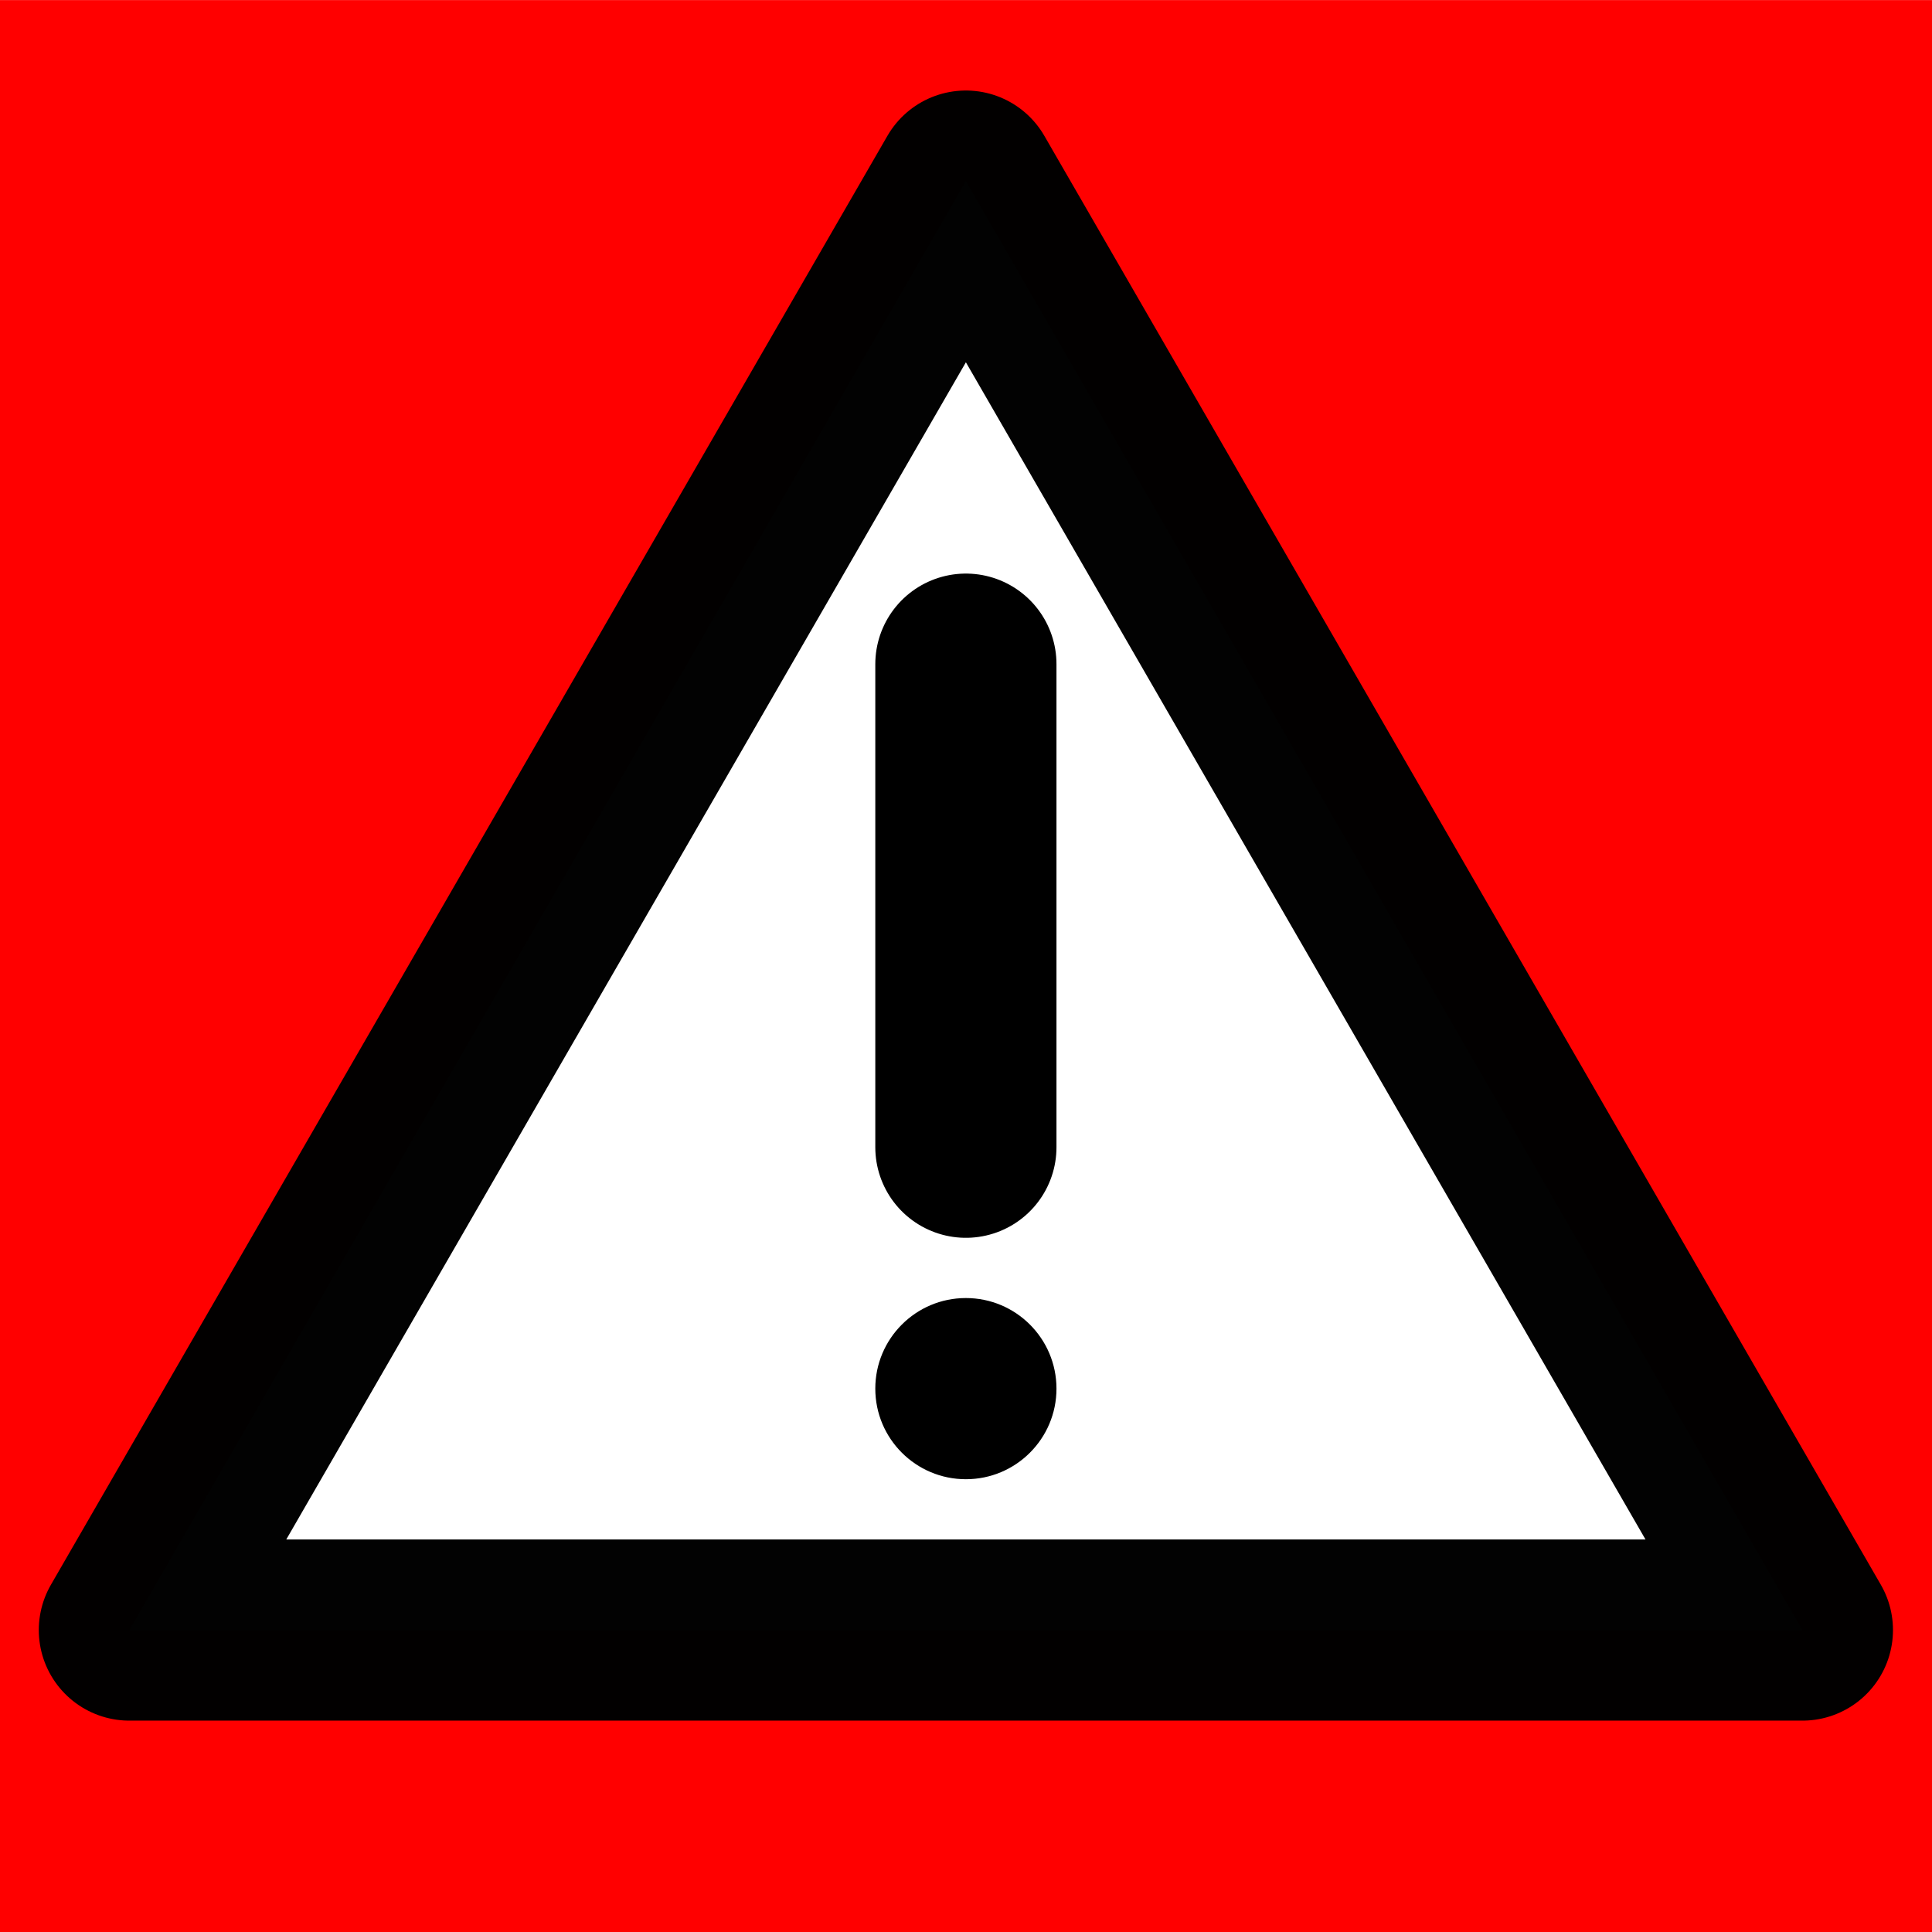
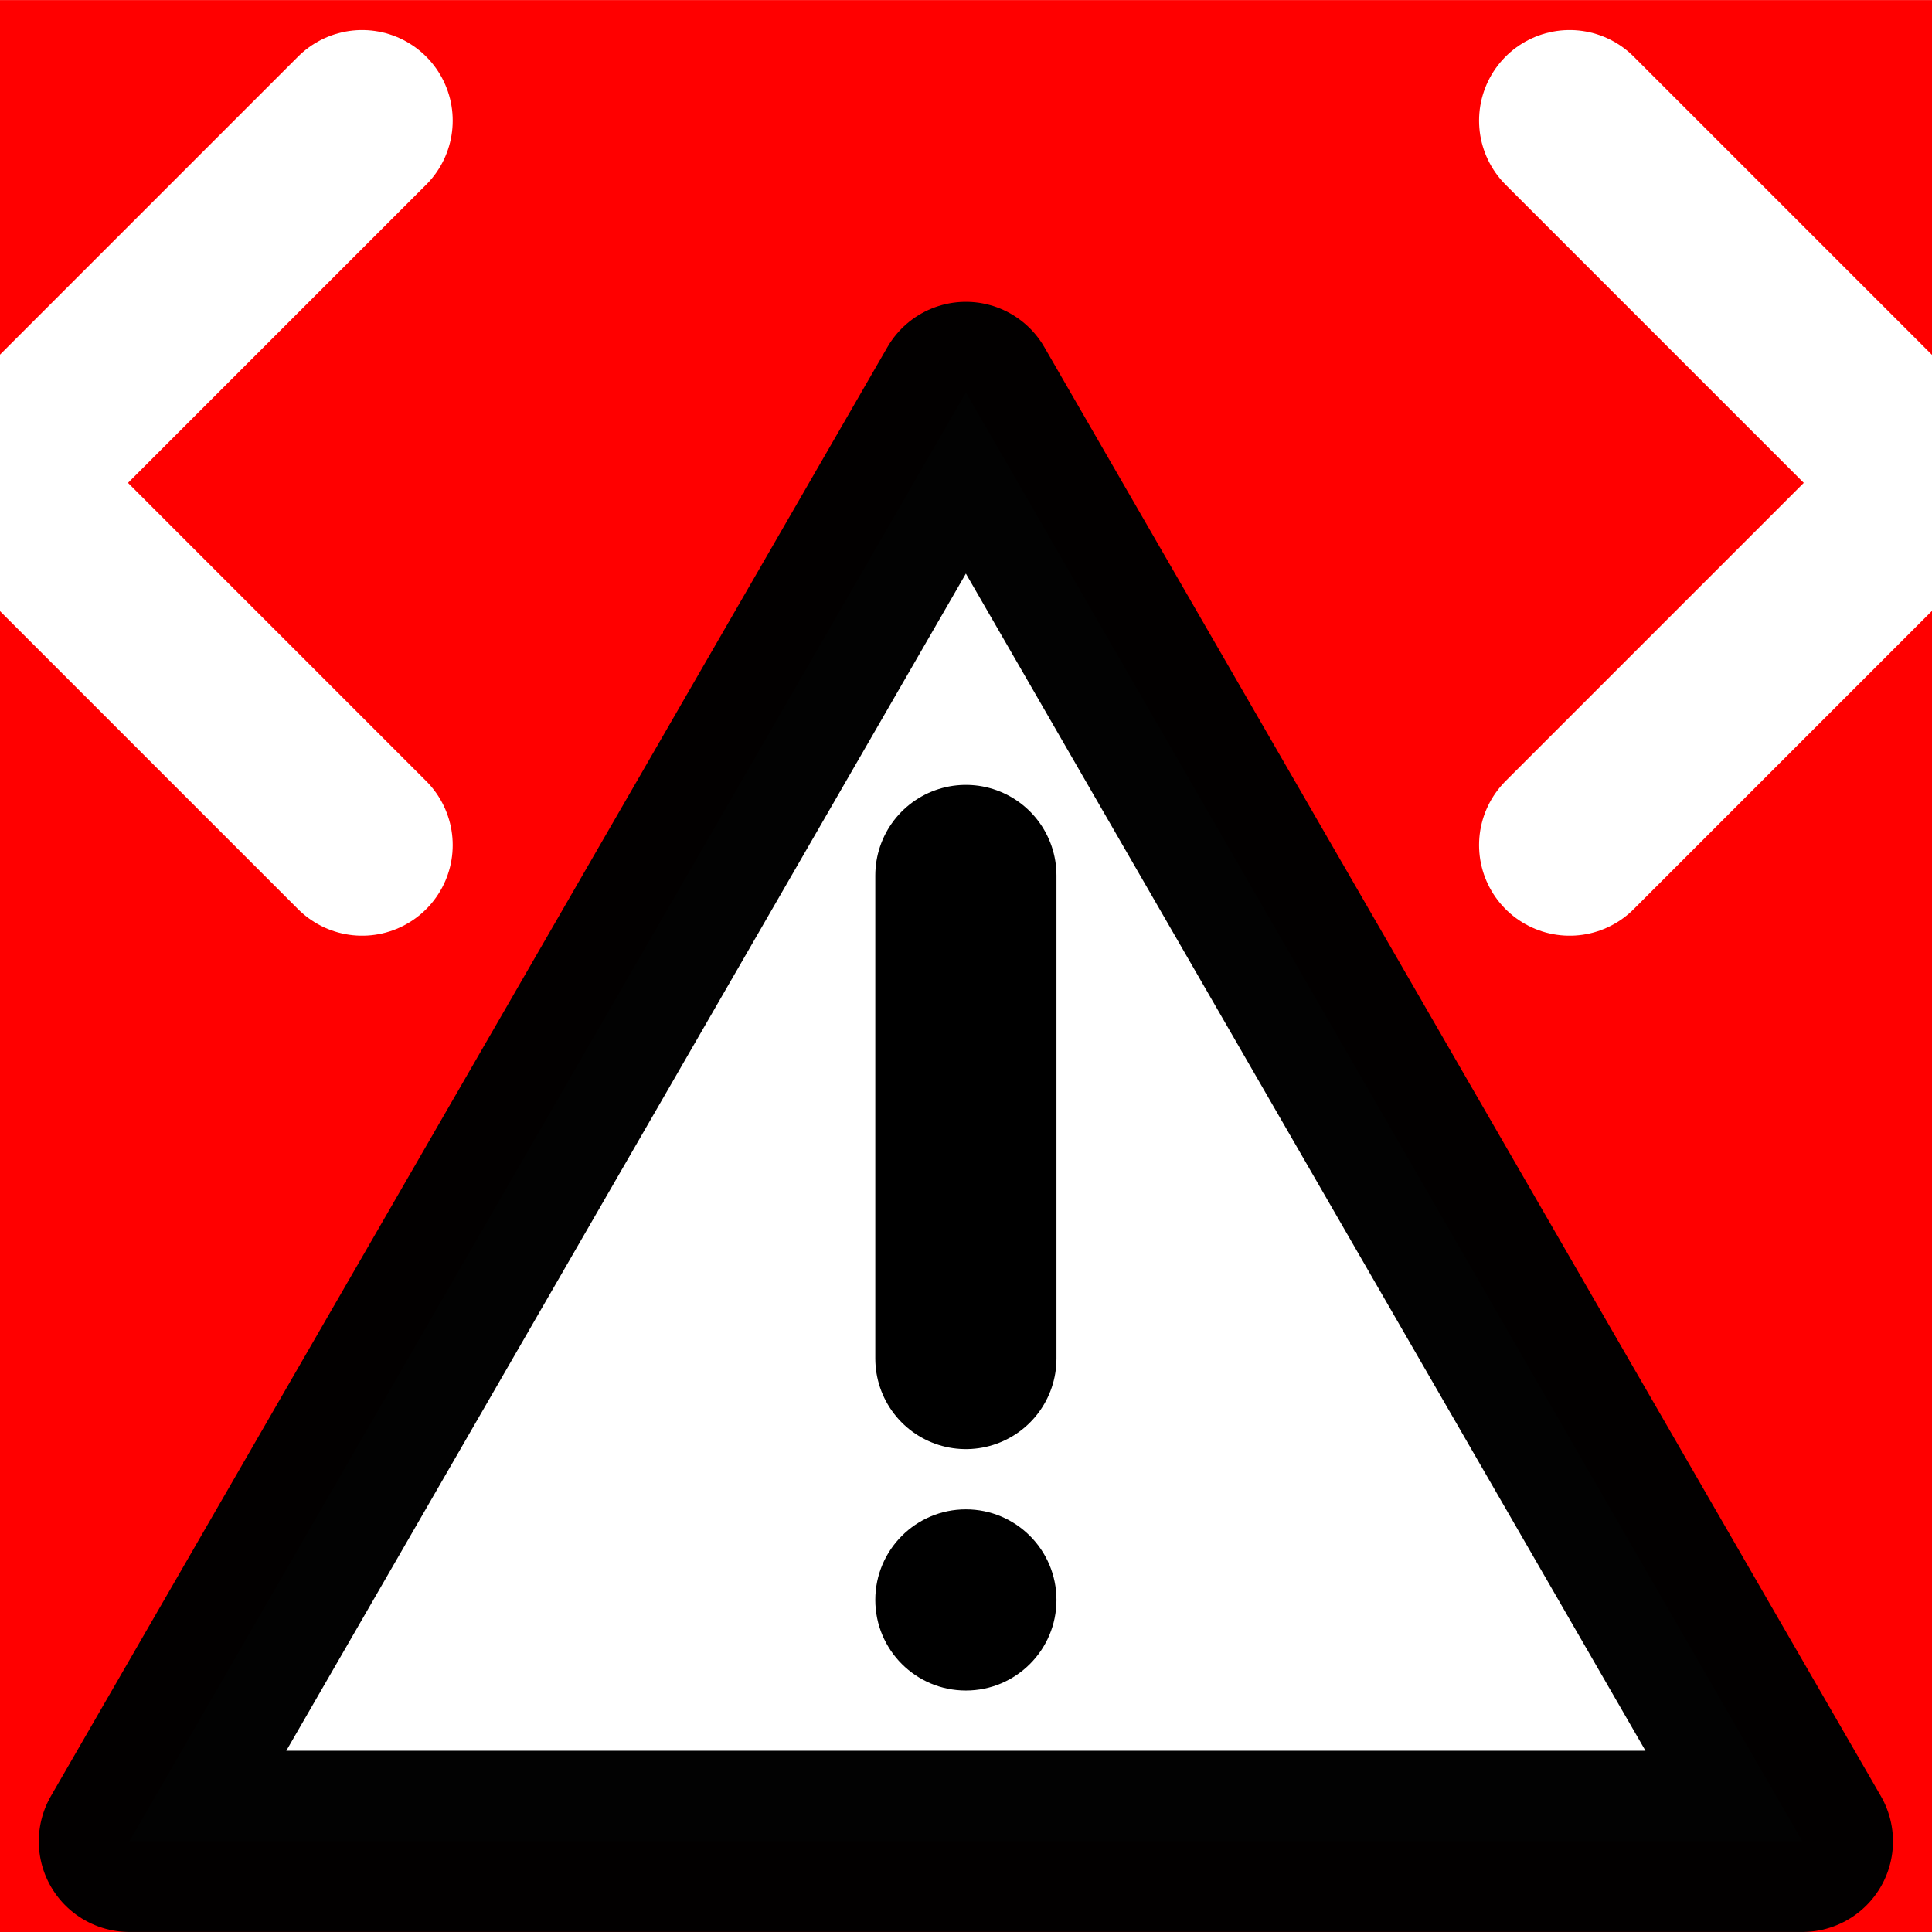
- <svg xmlns="http://www.w3.org/2000/svg" id="svg8" version="1.1" viewBox="0 0 8.467 8.467" height="32" width="32">
+ <svg xmlns="http://www.w3.org/2000/svg" width="32" height="32" viewBox="0 0 8.467 8.467" version="1.1" id="svg8">
  <defs id="defs2" />
-   <g transform="translate(0,-59.26666)" id="layer2">
-     <rect ry="1.7101378e-07" y="59.267" x="0" height="8.467" width="8.467" id="rect860" style="opacity:1;fill:#ff0000;fill-opacity:1;stroke:none;stroke-width:2.117;stroke-linecap:round;stroke-linejoin:round;stroke-miterlimit:4;stroke-dasharray:none;stroke-dashoffset:0;stroke-opacity:0.99" />
+   <g id="layer2" transform="translate(0,-59.26666)">
+     <rect style="opacity:1;fill:#ff0000;fill-opacity:1;stroke:none;stroke-width:2.117;stroke-linecap:round;stroke-linejoin:round;stroke-miterlimit:4;stroke-dasharray:none;stroke-dashoffset:0;stroke-opacity:0.99" id="rect860" width="8.467" height="8.467" x="0" y="59.267" ry="1.7101378e-07" />
  </g>
-   <g transform="translate(0,-288.5333)" id="layer1">
-     <path d="m 4.233,289.327 3.666,6.35 -7.332,0 z" id="path855" style="opacity:1;fill:#ffffff;fill-opacity:1;stroke:#000000;stroke-width:0.794;stroke-linecap:round;stroke-linejoin:round;stroke-miterlimit:4;stroke-dasharray:none;stroke-dashoffset:0;stroke-opacity:0.99" />
-     <path style="fill:none;fill-rule:evenodd;stroke:#000000;stroke-width:0.794;stroke-linecap:round;stroke-linejoin:round;stroke-miterlimit:4;stroke-dasharray:none;stroke-opacity:1" d="m 4.233,291.444 v 2.117" id="path864" />
-     <ellipse ry="0.397" rx="0.397" cy="294.619" cx="4.233" id="path868" style="opacity:1;fill:#000000;fill-opacity:1;stroke:none;stroke-width:0.794;stroke-linecap:round;stroke-linejoin:round;stroke-miterlimit:4;stroke-dasharray:none;stroke-dashoffset:0;stroke-opacity:0.99" />
+   <g id="layer1" transform="translate(0,-288.5333)">
+     <g id="g1163" transform="translate(0,0.9260288)">
+       <path d="m 4.233,289.327 3.666,6.35 -7.332,0 z" id="path855" style="opacity:1;fill:#ffffff;fill-opacity:1;stroke:#000000;stroke-width:0.794;stroke-linecap:round;stroke-linejoin:round;stroke-miterlimit:4;stroke-dasharray:none;stroke-dashoffset:0;stroke-opacity:0.99" />
+       <path style="fill:none;fill-rule:evenodd;stroke:#000000;stroke-width:0.794;stroke-linecap:round;stroke-linejoin:round;stroke-miterlimit:4;stroke-dasharray:none;stroke-opacity:1" d="m 4.233,291.444 v 2.117" id="path864" />
+       <ellipse ry="0.397" rx="0.397" cy="294.619" cx="4.233" id="path868" style="opacity:1;fill:#000000;fill-opacity:1;stroke:none;stroke-width:0.794;stroke-linecap:round;stroke-linejoin:round;stroke-miterlimit:4;stroke-dasharray:none;stroke-dashoffset:0;stroke-opacity:0.99" />
+     </g>
+     <path id="path1155" style="fill:none;fill-rule:evenodd;stroke:#ffffff;stroke-width:0.794;stroke-linecap:round;stroke-linejoin:miter;stroke-miterlimit:4;stroke-dasharray:none;stroke-opacity:1" d="m 1.587,289.062 -3.175,3.175 m 0,-3.175 3.175,3.175" />
+     <path d="m 10.054,289.062 -3.175,3.175 m 0,-3.175 3.175,3.175" style="fill:none;fill-rule:evenodd;stroke:#ffffff;stroke-width:0.794;stroke-linecap:round;stroke-linejoin:miter;stroke-miterlimit:4;stroke-dasharray:none;stroke-opacity:1" id="path1158" />
  </g>
</svg>
